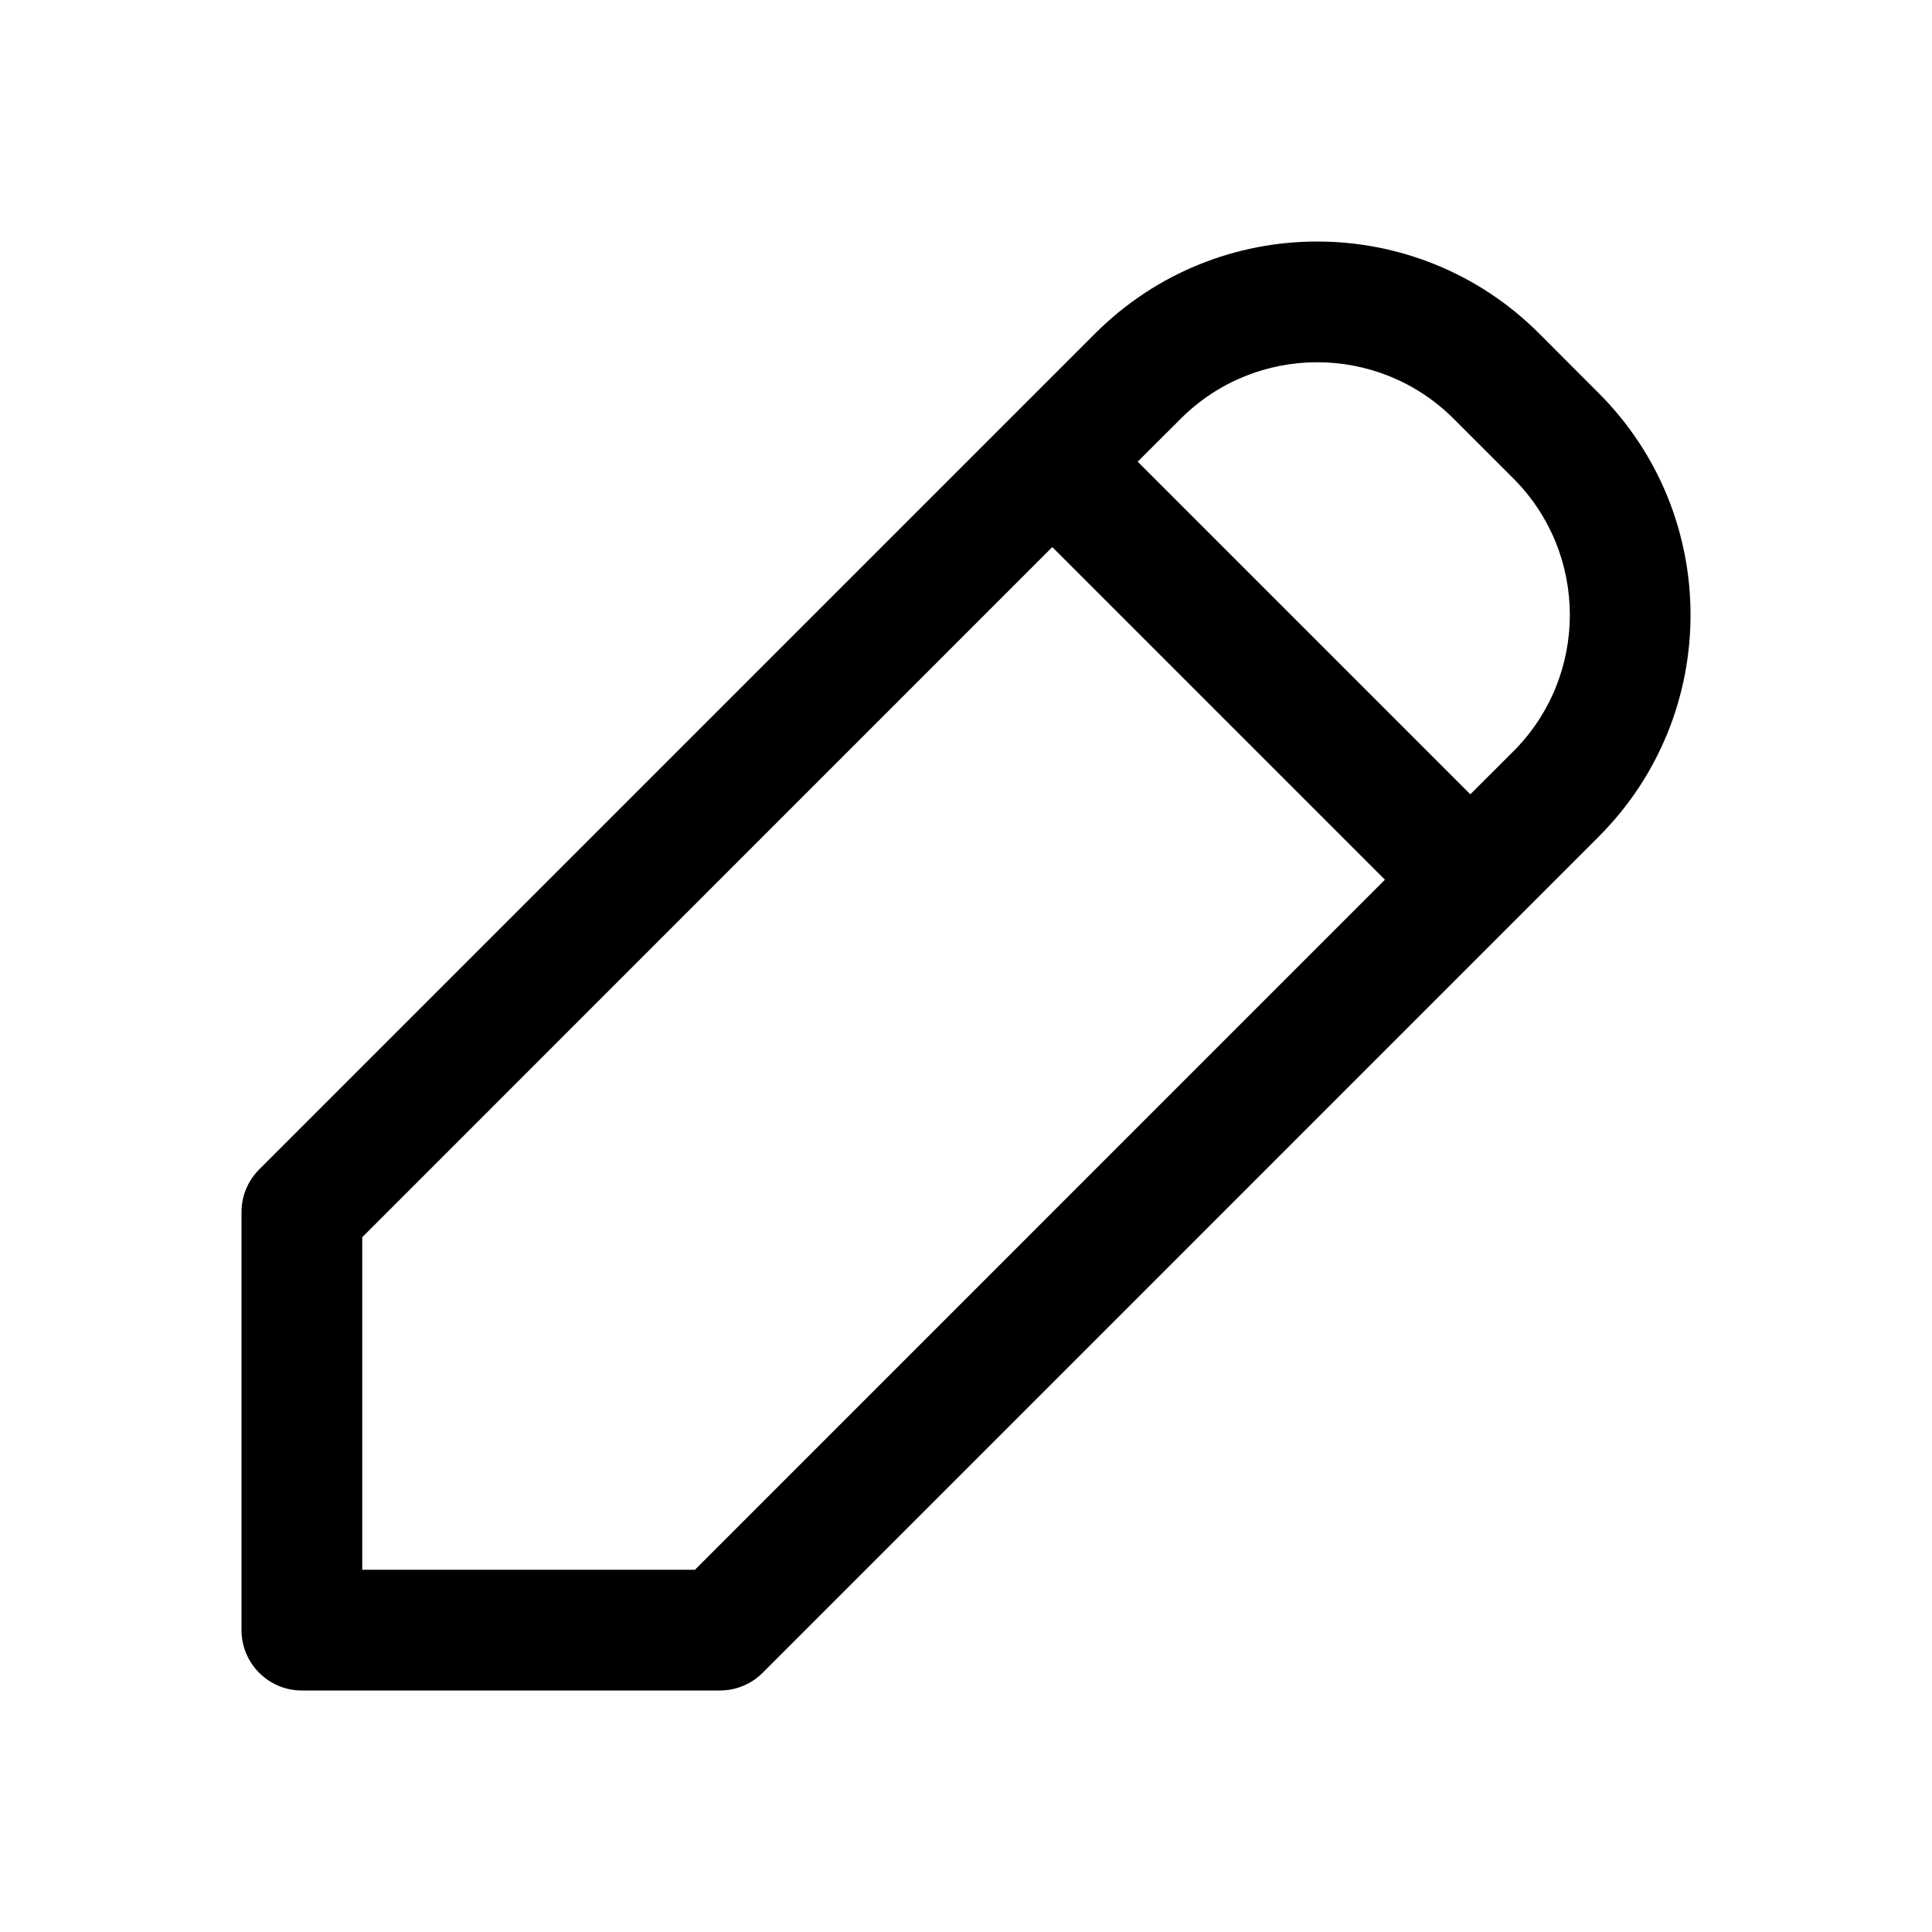
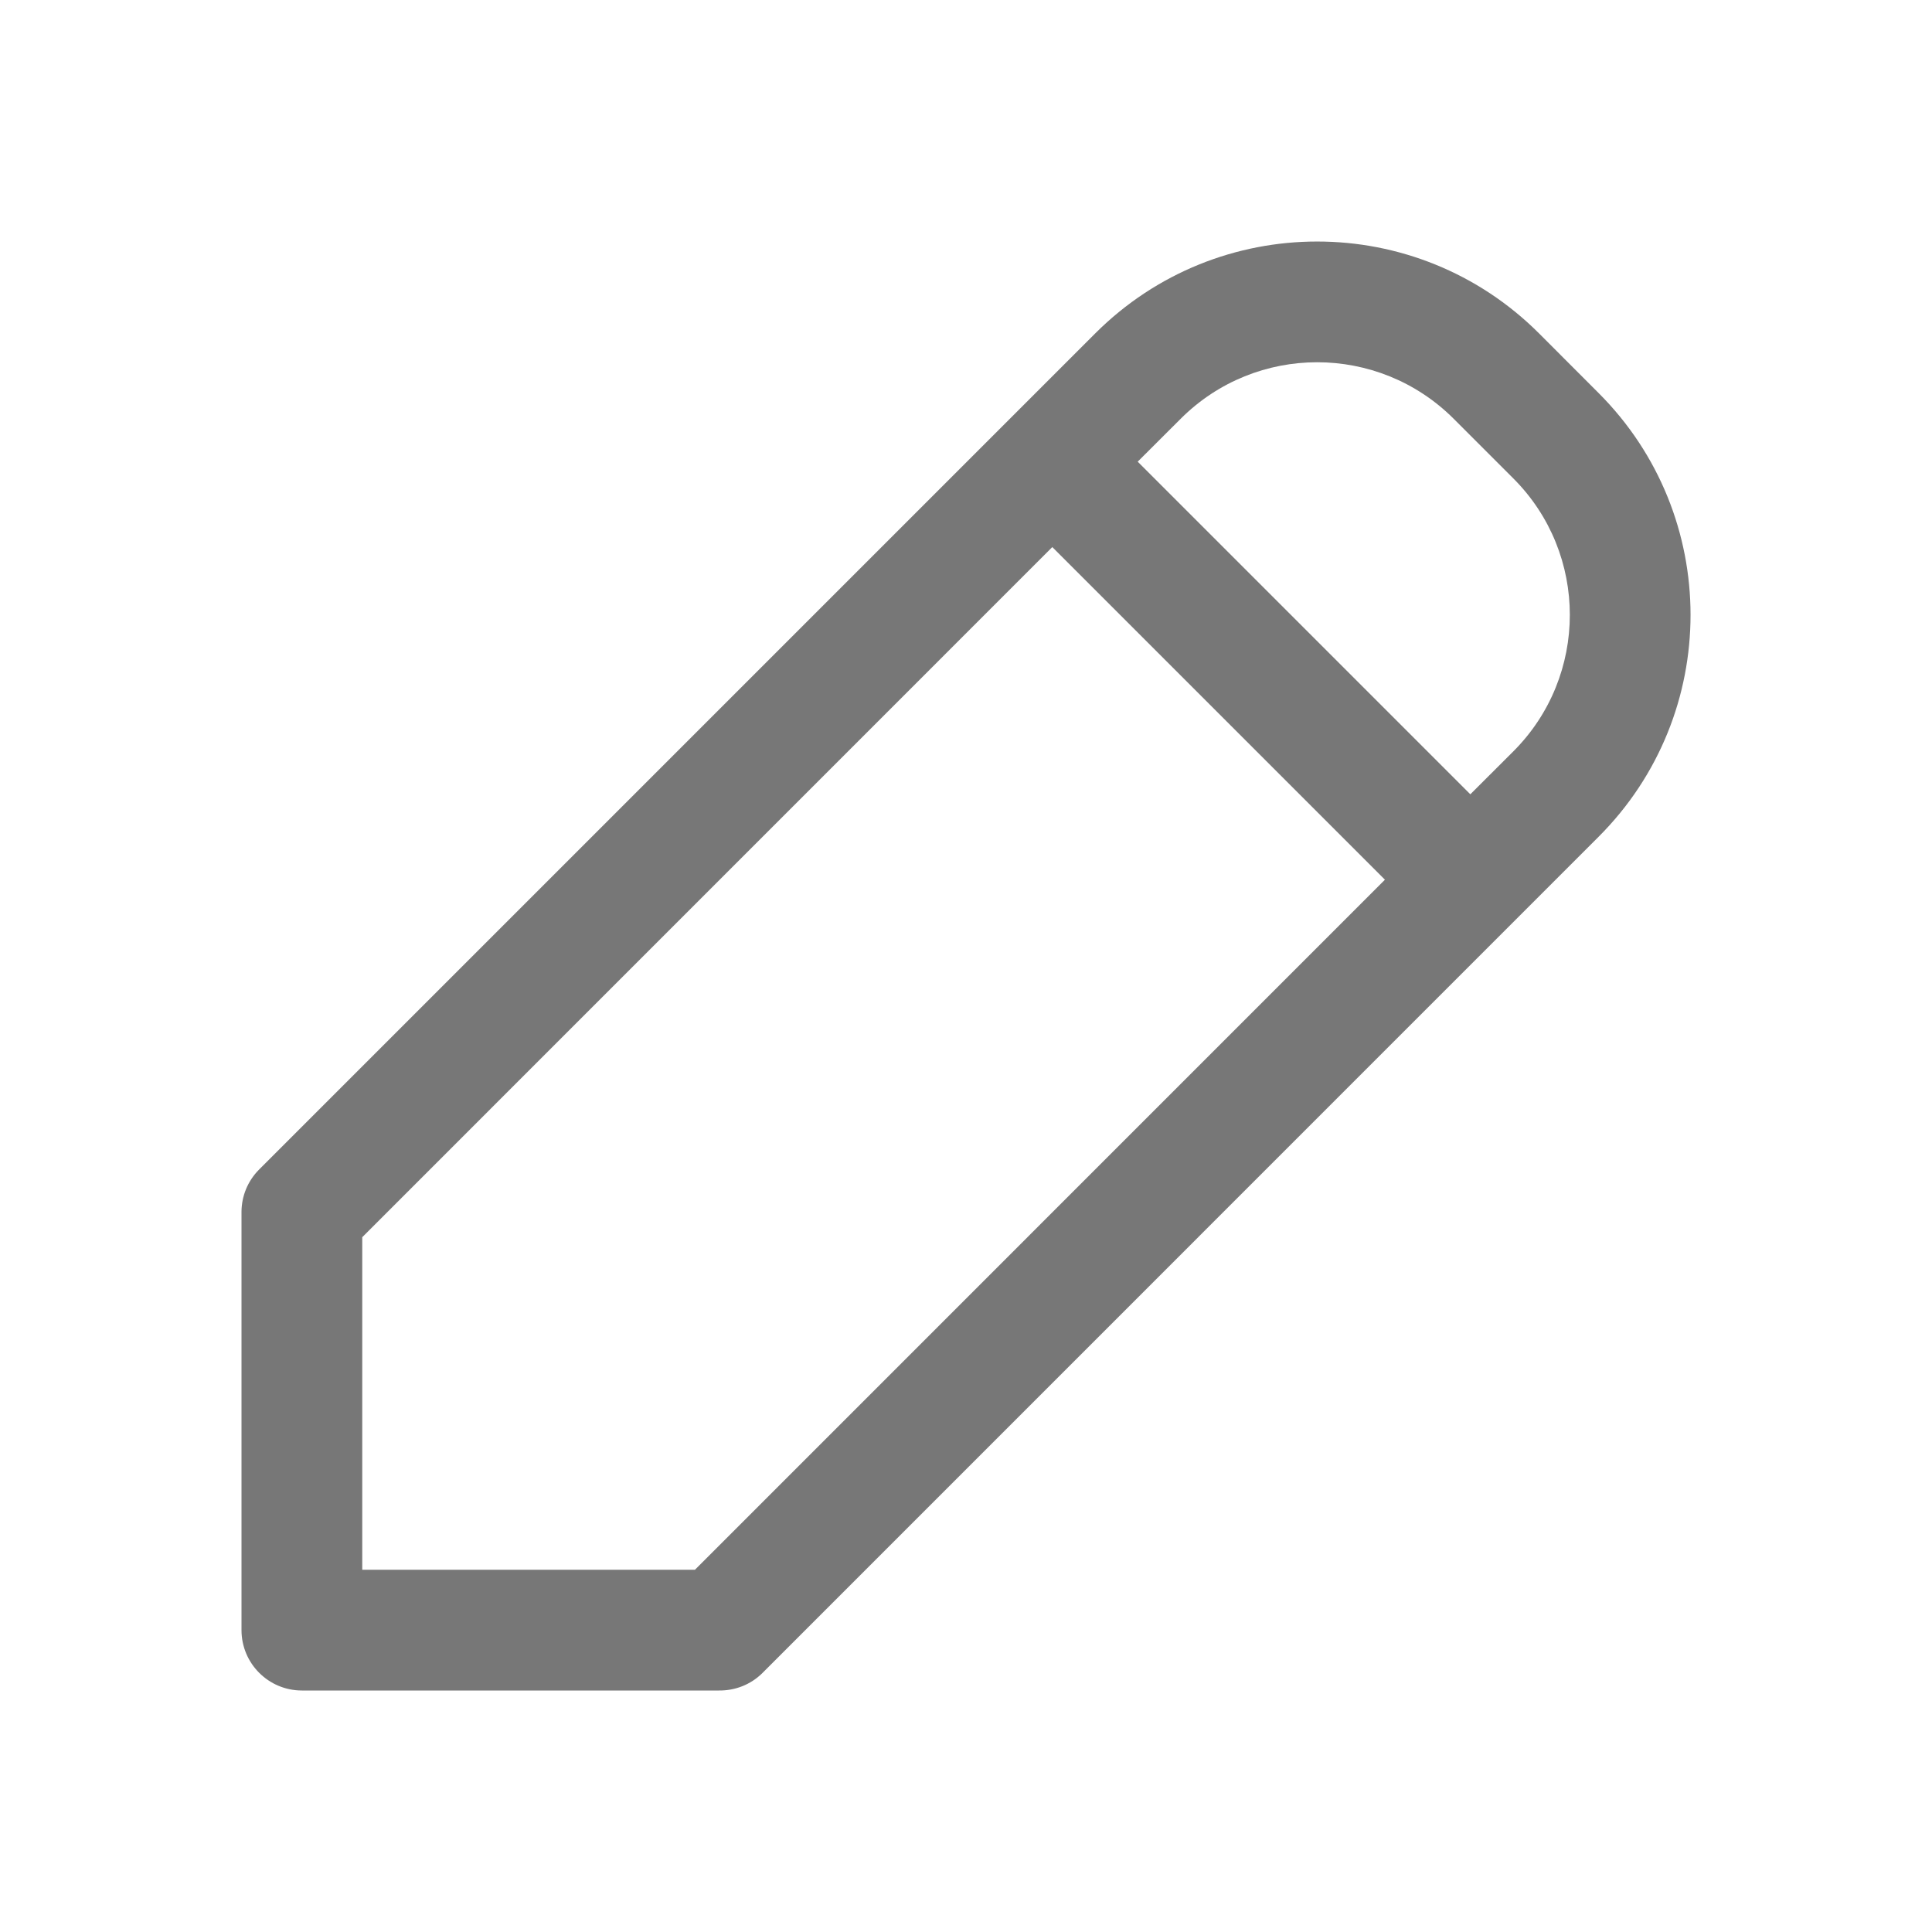
<svg xmlns="http://www.w3.org/2000/svg" width="24" height="24" viewBox="0 0 24 24" fill="none">
-   <path fill-rule="evenodd" clip-rule="evenodd" d="M13.606 4.141C15.129 2.62 17.596 2.62 19.118 4.141L19.859 4.883C21.381 6.405 21.381 8.872 19.859 10.394L9.473 20.781C9.324 20.93 9.128 21.002 8.933 21H3.75C3.336 21 3 20.664 3 20.25V15.05C3.002 14.86 3.075 14.672 3.22 14.527L13.606 4.141ZM4.5 15.369V19.5H8.633L17.204 10.928L13.072 6.796L4.5 15.369ZM18.058 5.202C17.121 4.266 15.603 4.266 14.667 5.202L14.133 5.735L18.265 9.867L18.799 9.334C19.735 8.398 19.735 6.879 18.799 5.943L18.058 5.202Z" fill="black" />
+   <path fill-rule="evenodd" clip-rule="evenodd" d="M13.606 4.141C15.129 2.62 17.596 2.62 19.118 4.141L19.859 4.883C21.381 6.405 21.381 8.872 19.859 10.394L9.473 20.781C9.324 20.93 9.128 21.002 8.933 21H3.75C3.336 21 3 20.664 3 20.25V15.05C3.002 14.86 3.075 14.672 3.22 14.527L13.606 4.141ZM4.5 15.369V19.5H8.633L17.204 10.928L13.072 6.796L4.5 15.369ZM18.058 5.202C17.121 4.266 15.603 4.266 14.667 5.202L14.133 5.735L18.265 9.867L18.799 9.334C19.735 8.398 19.735 6.879 18.799 5.943L18.058 5.202Z" fill="#777777" />
</svg>
